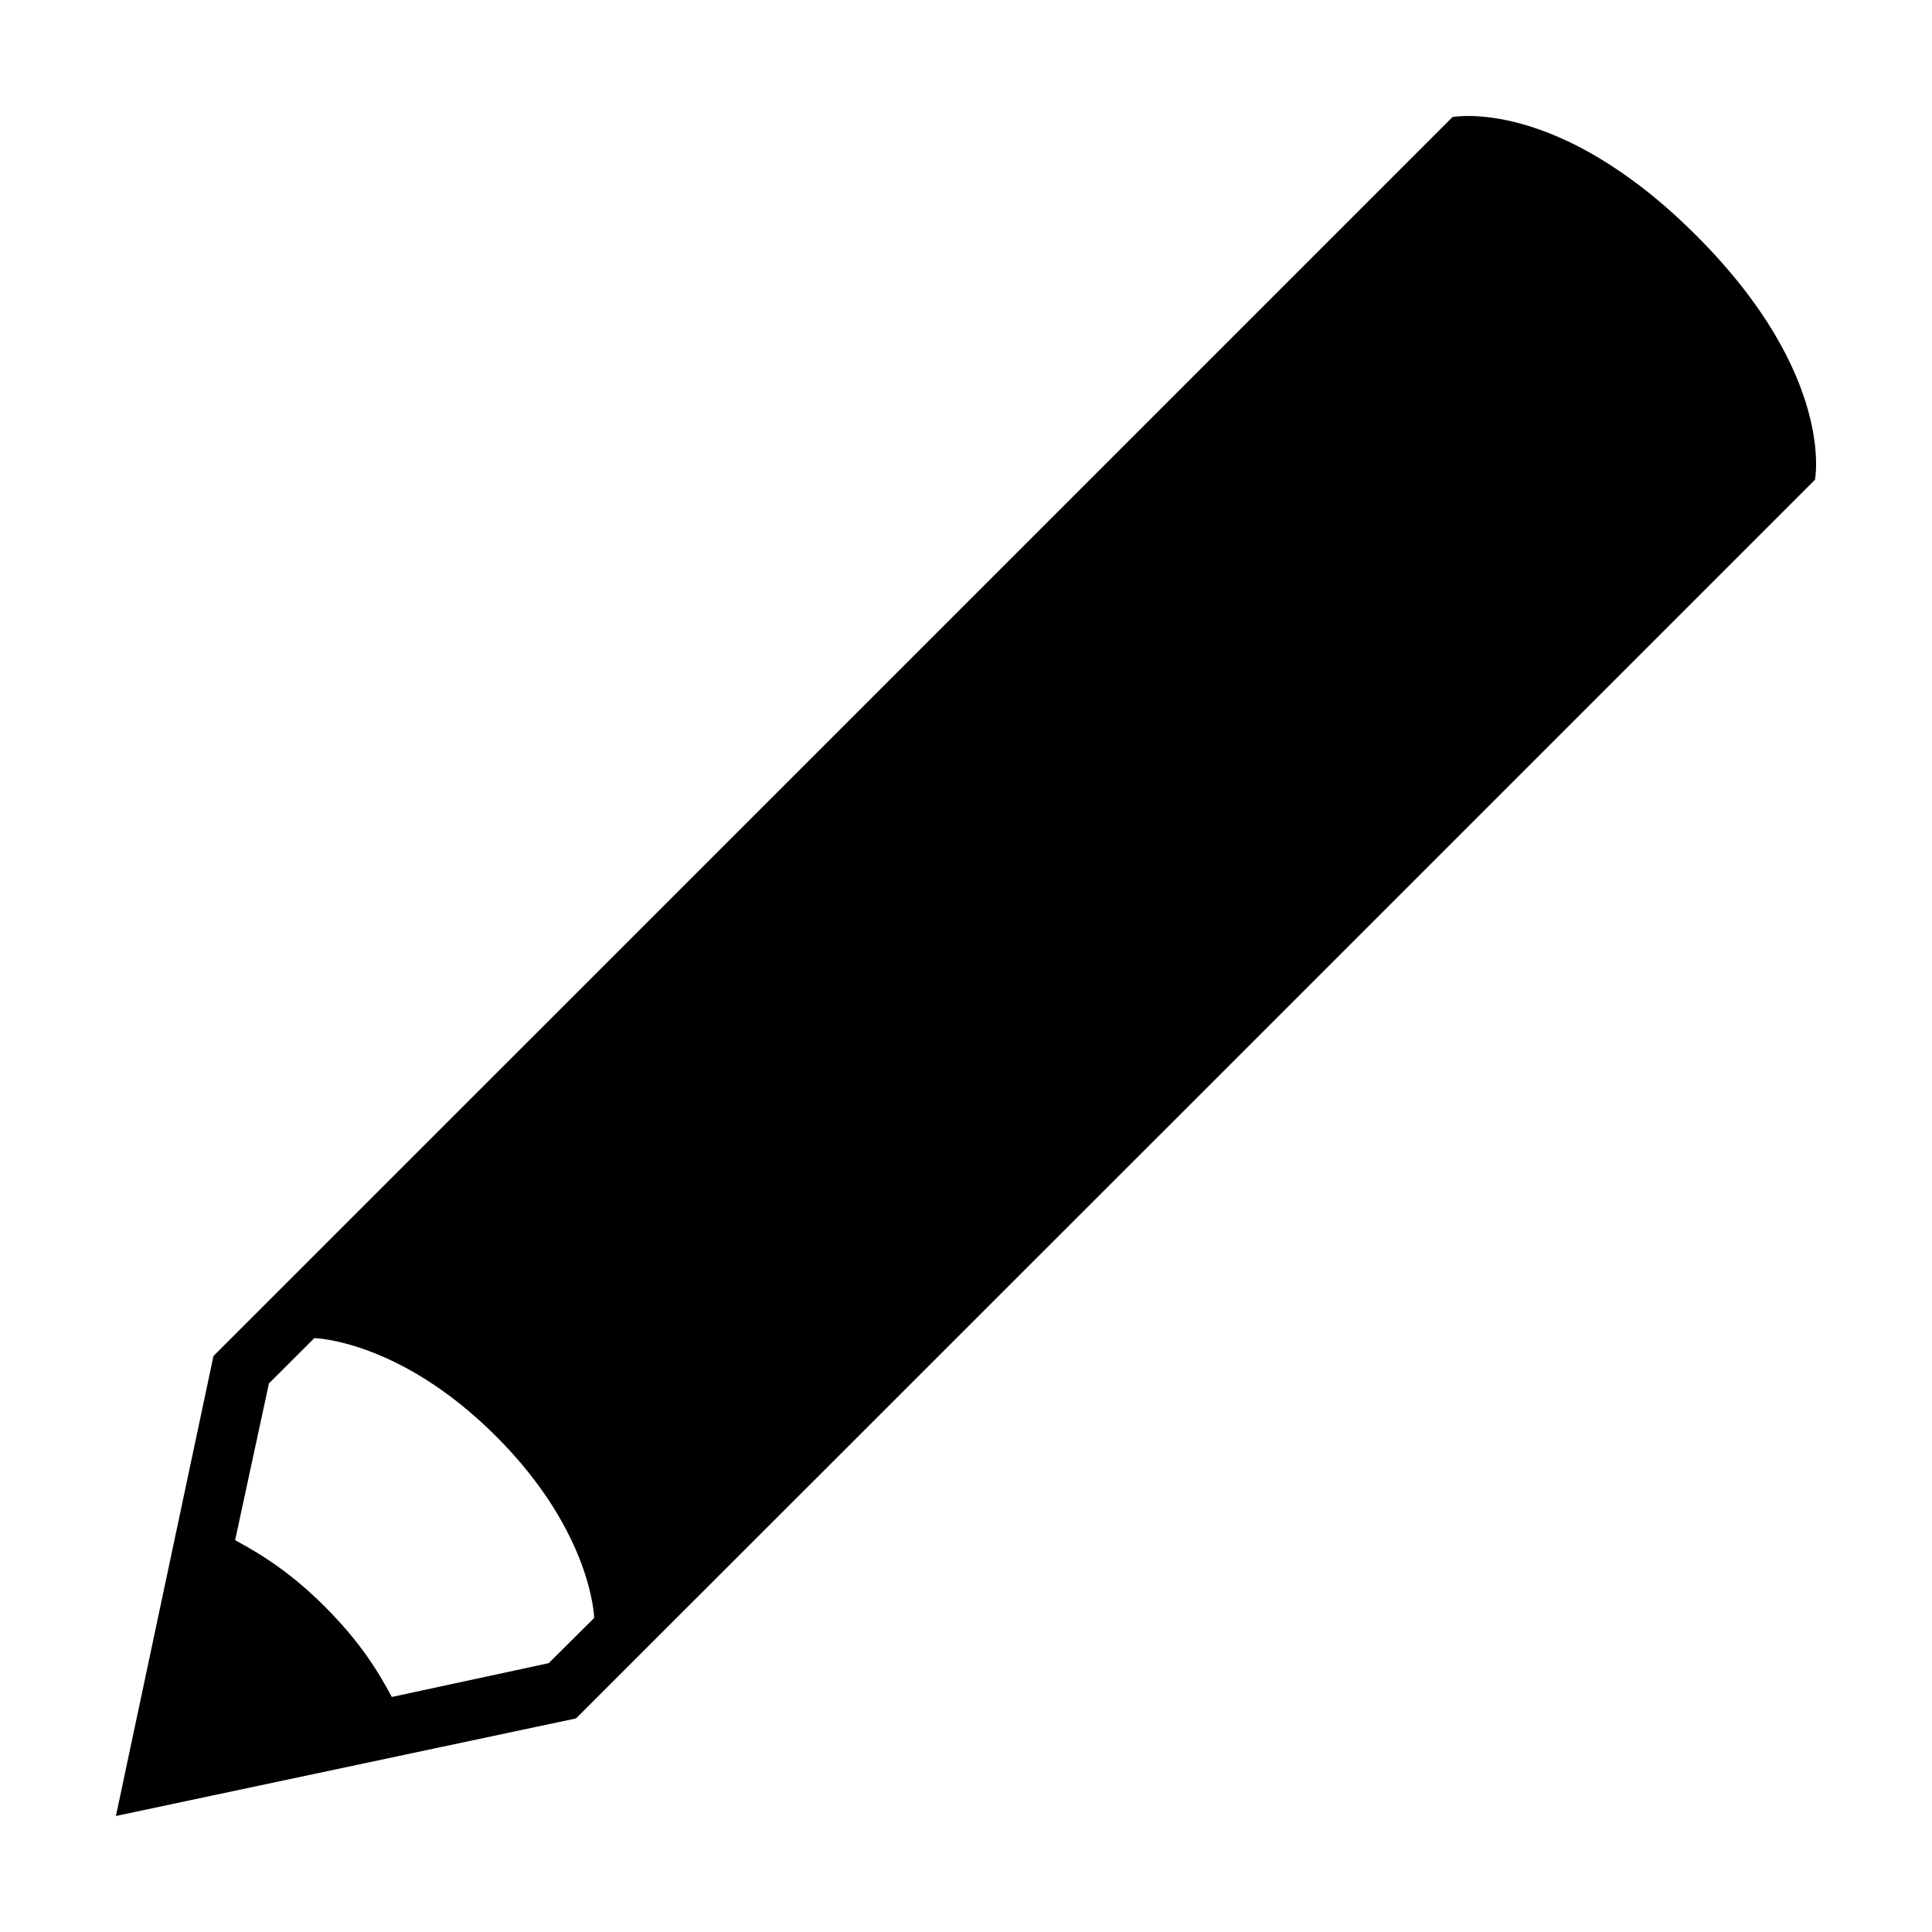
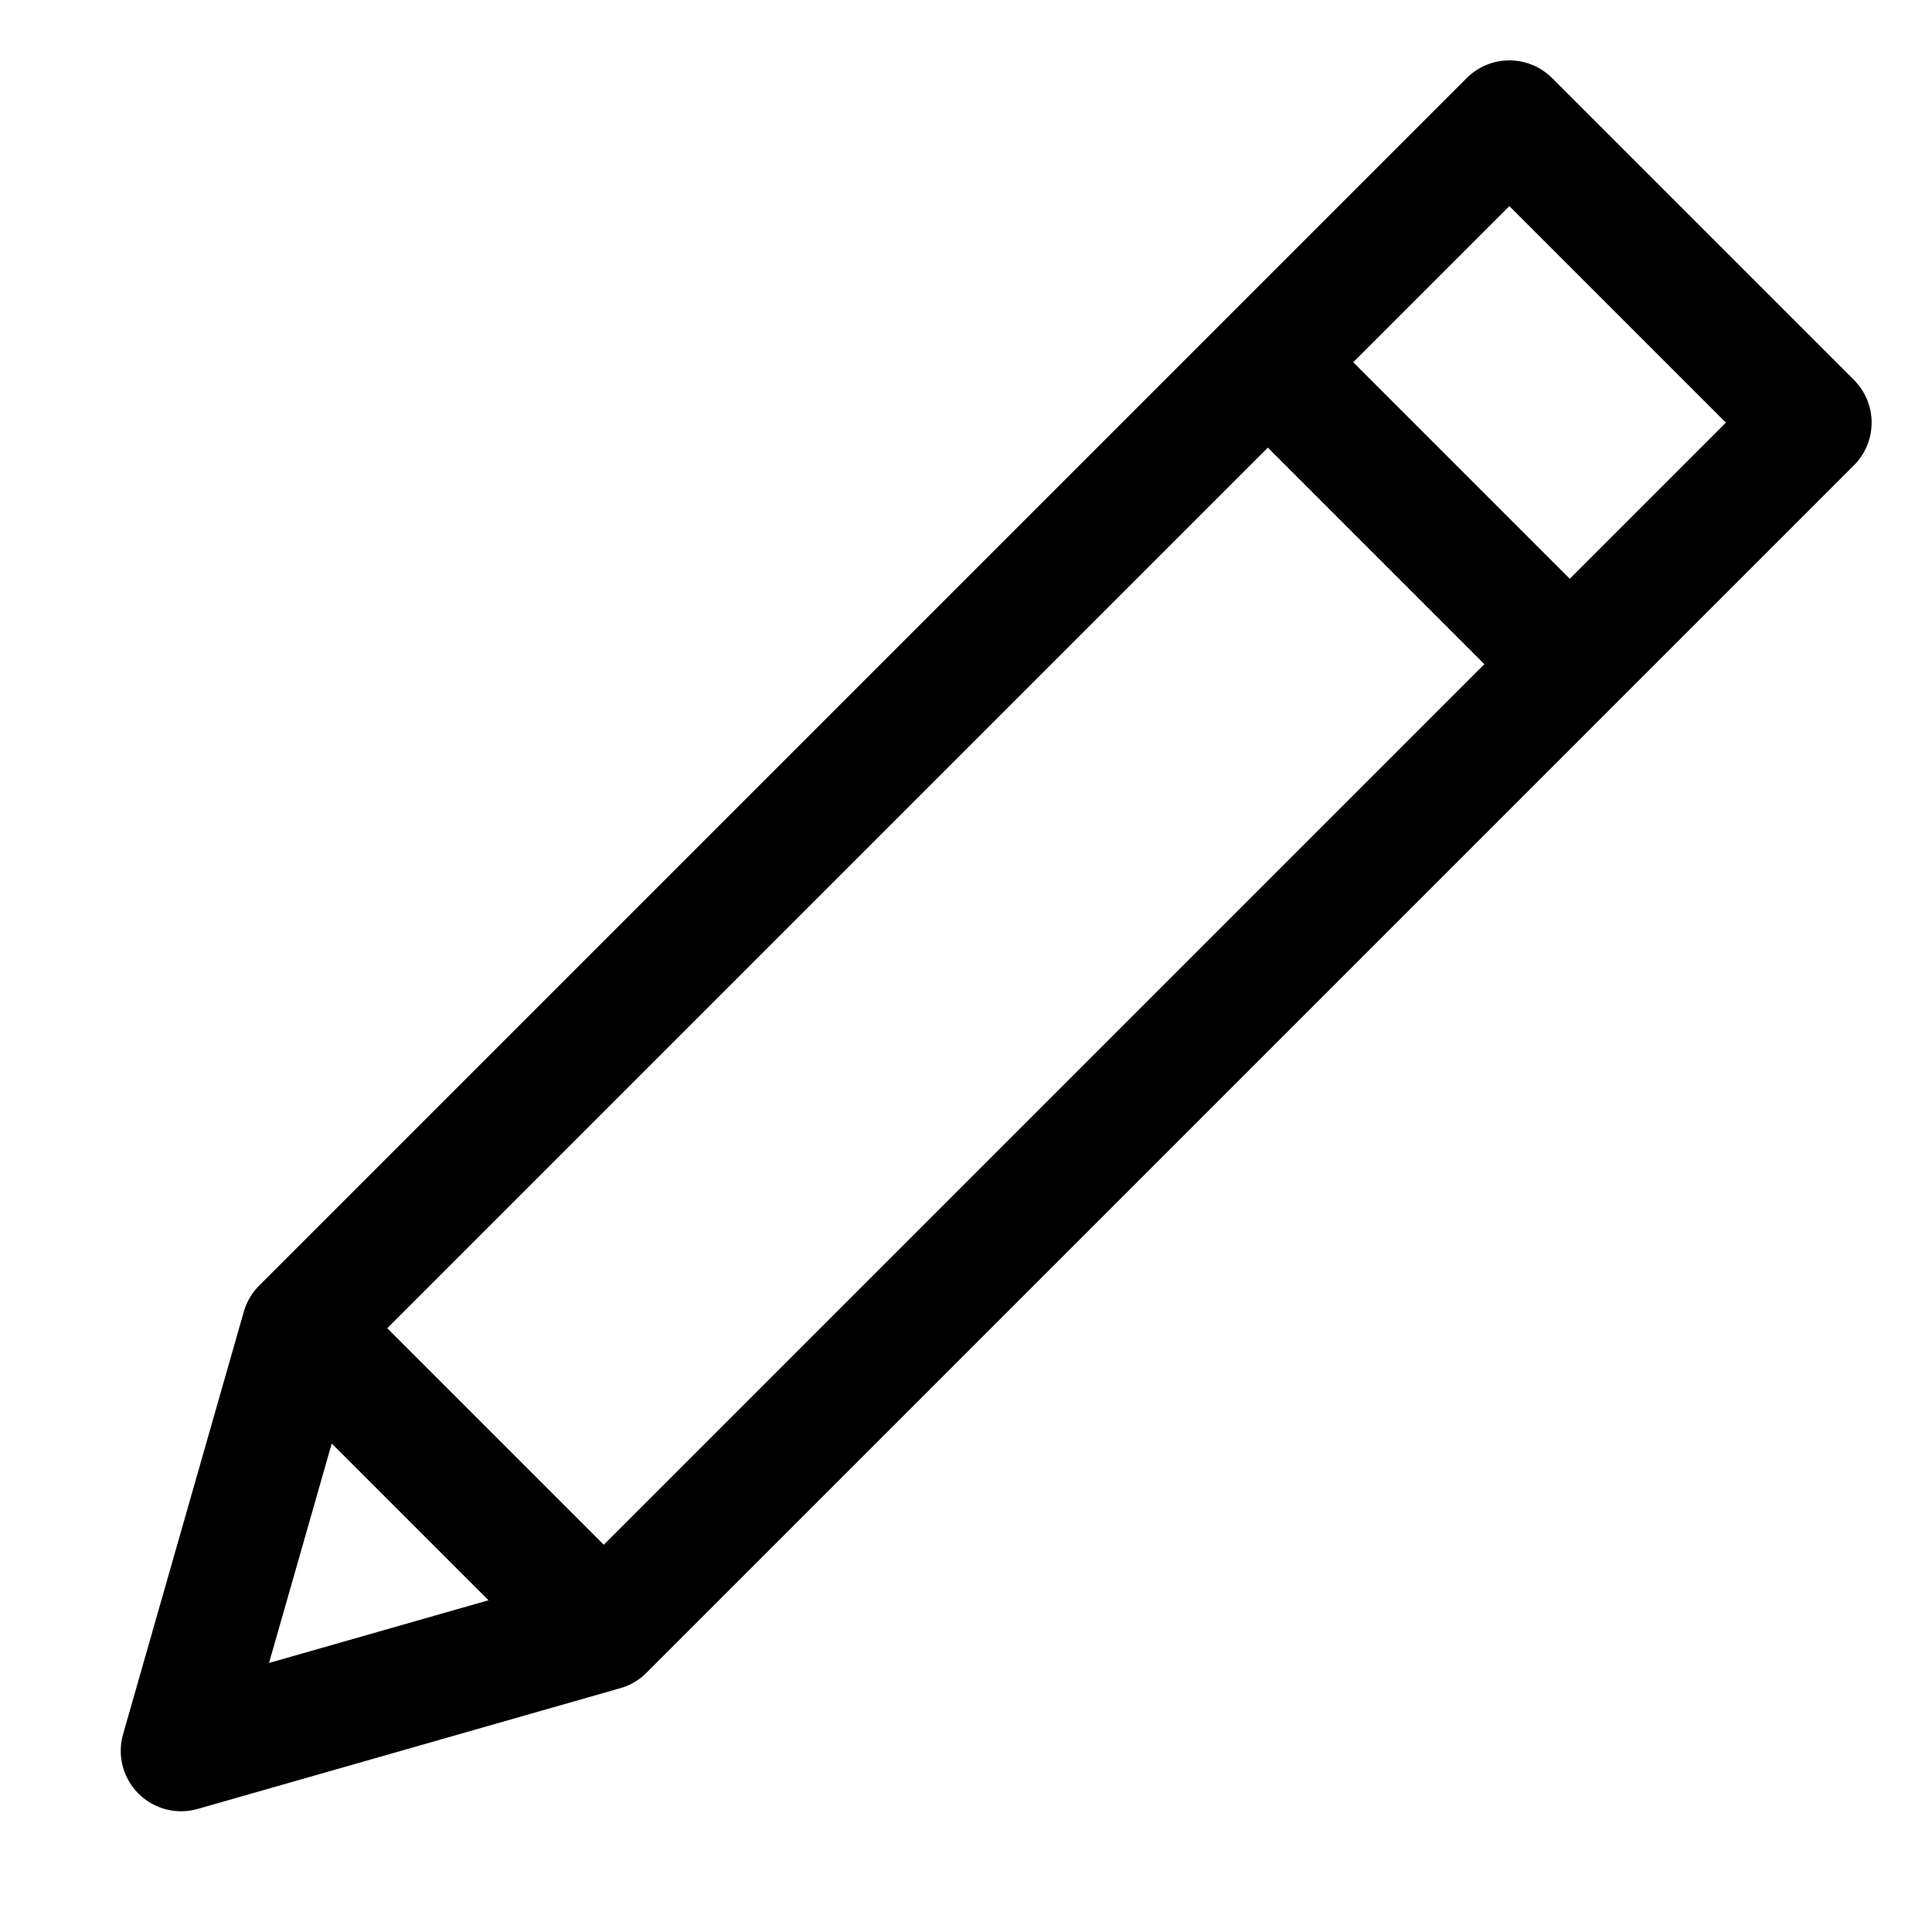
- <svg xmlns="http://www.w3.org/2000/svg" version="1.1" id="Edit" x="0px" y="0px" viewBox="0 0 20 20" style="enable-background:new 0 0 20 20;" xml:space="preserve">
-   <path d="M17.561,2.439c-1.442-1.443-2.525-1.227-2.525-1.227L8.984,7.264L2.21,14.037L1.2,18.799l4.763-1.01l6.774-6.771  l6.052-6.052C18.788,4.966,19.005,3.883,17.561,2.439z M5.68,17.217l-1.624,0.35c-0.156-0.293-0.345-0.586-0.69-0.932  c-0.346-0.346-0.639-0.533-0.932-0.691l0.35-1.623l0.47-0.469c0,0,0.883,0.018,1.881,1.016c0.997,0.996,1.016,1.881,1.016,1.881  L5.68,17.217z" />
+ <svg xmlns="http://www.w3.org/2000/svg" id="i-edit" viewBox="0 0 32 32" width="32" height="32" fill="none" stroke="currentcolor" stroke-linecap="round" stroke-linejoin="round" stroke-width="2">
+   <path d="M30 7 L25 2 5 22 3 29 10 27 Z M21 6 L26 11 Z M5 22 L10 27 Z" />
</svg>
